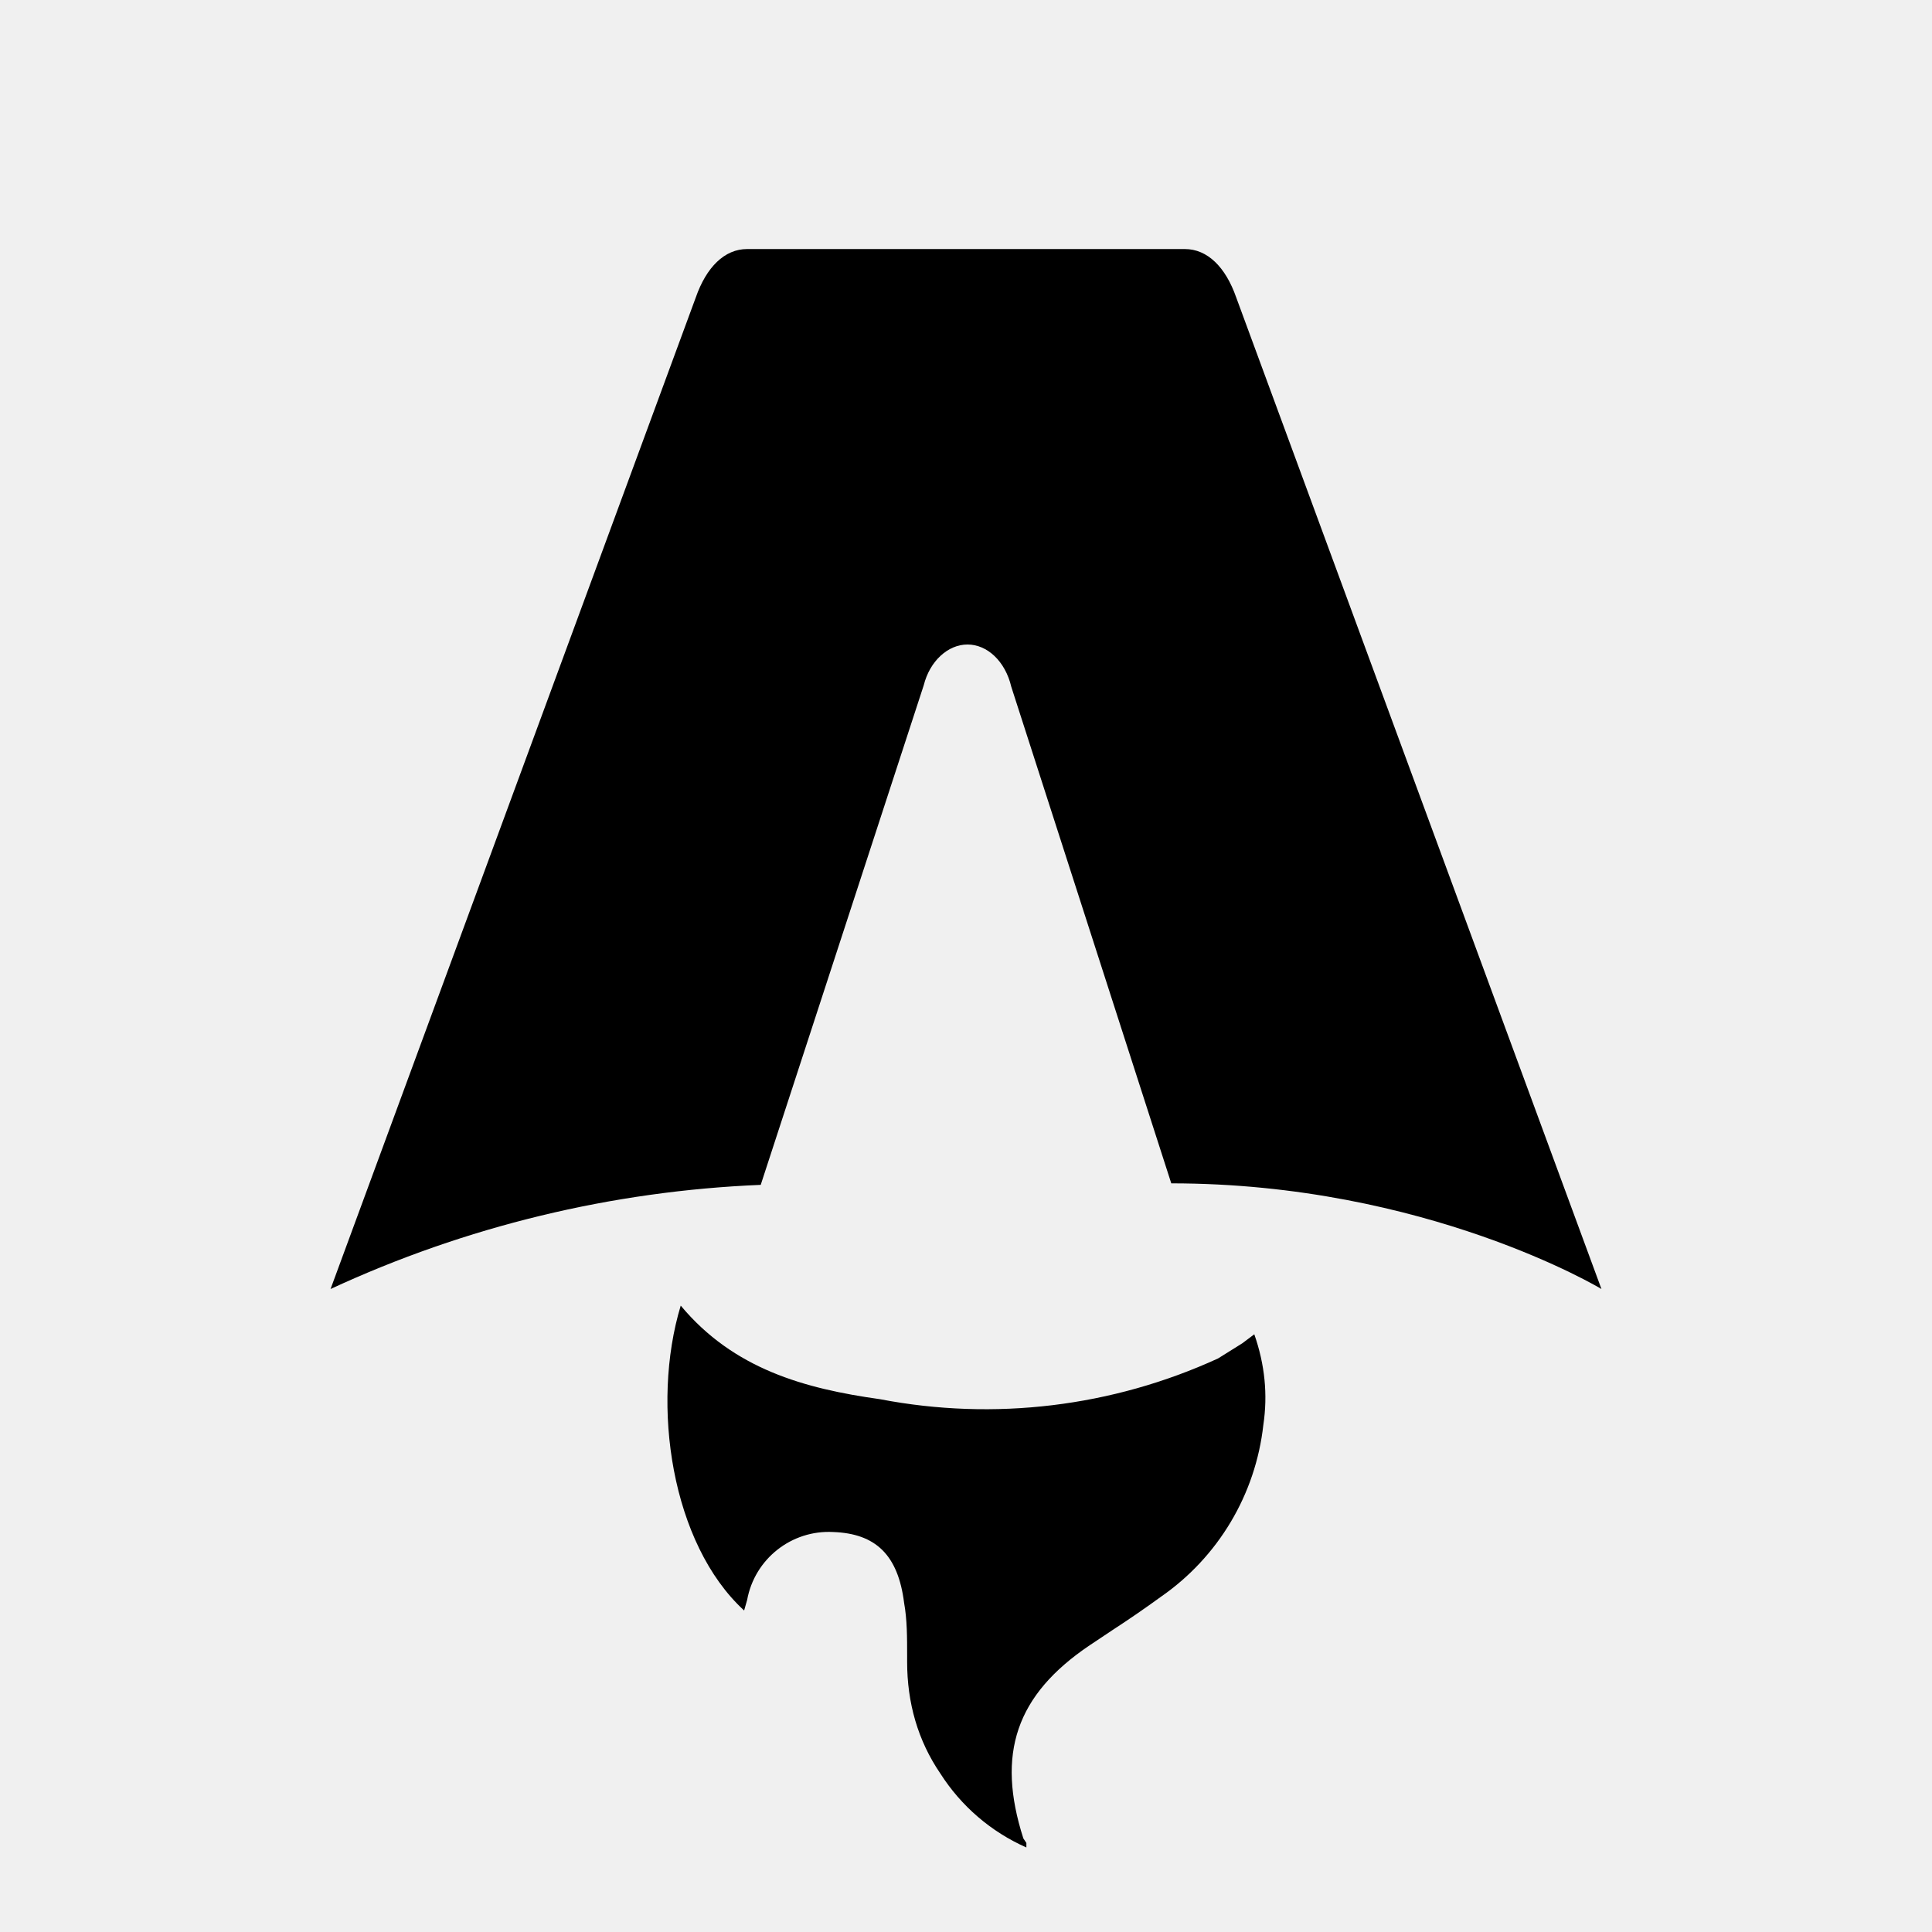
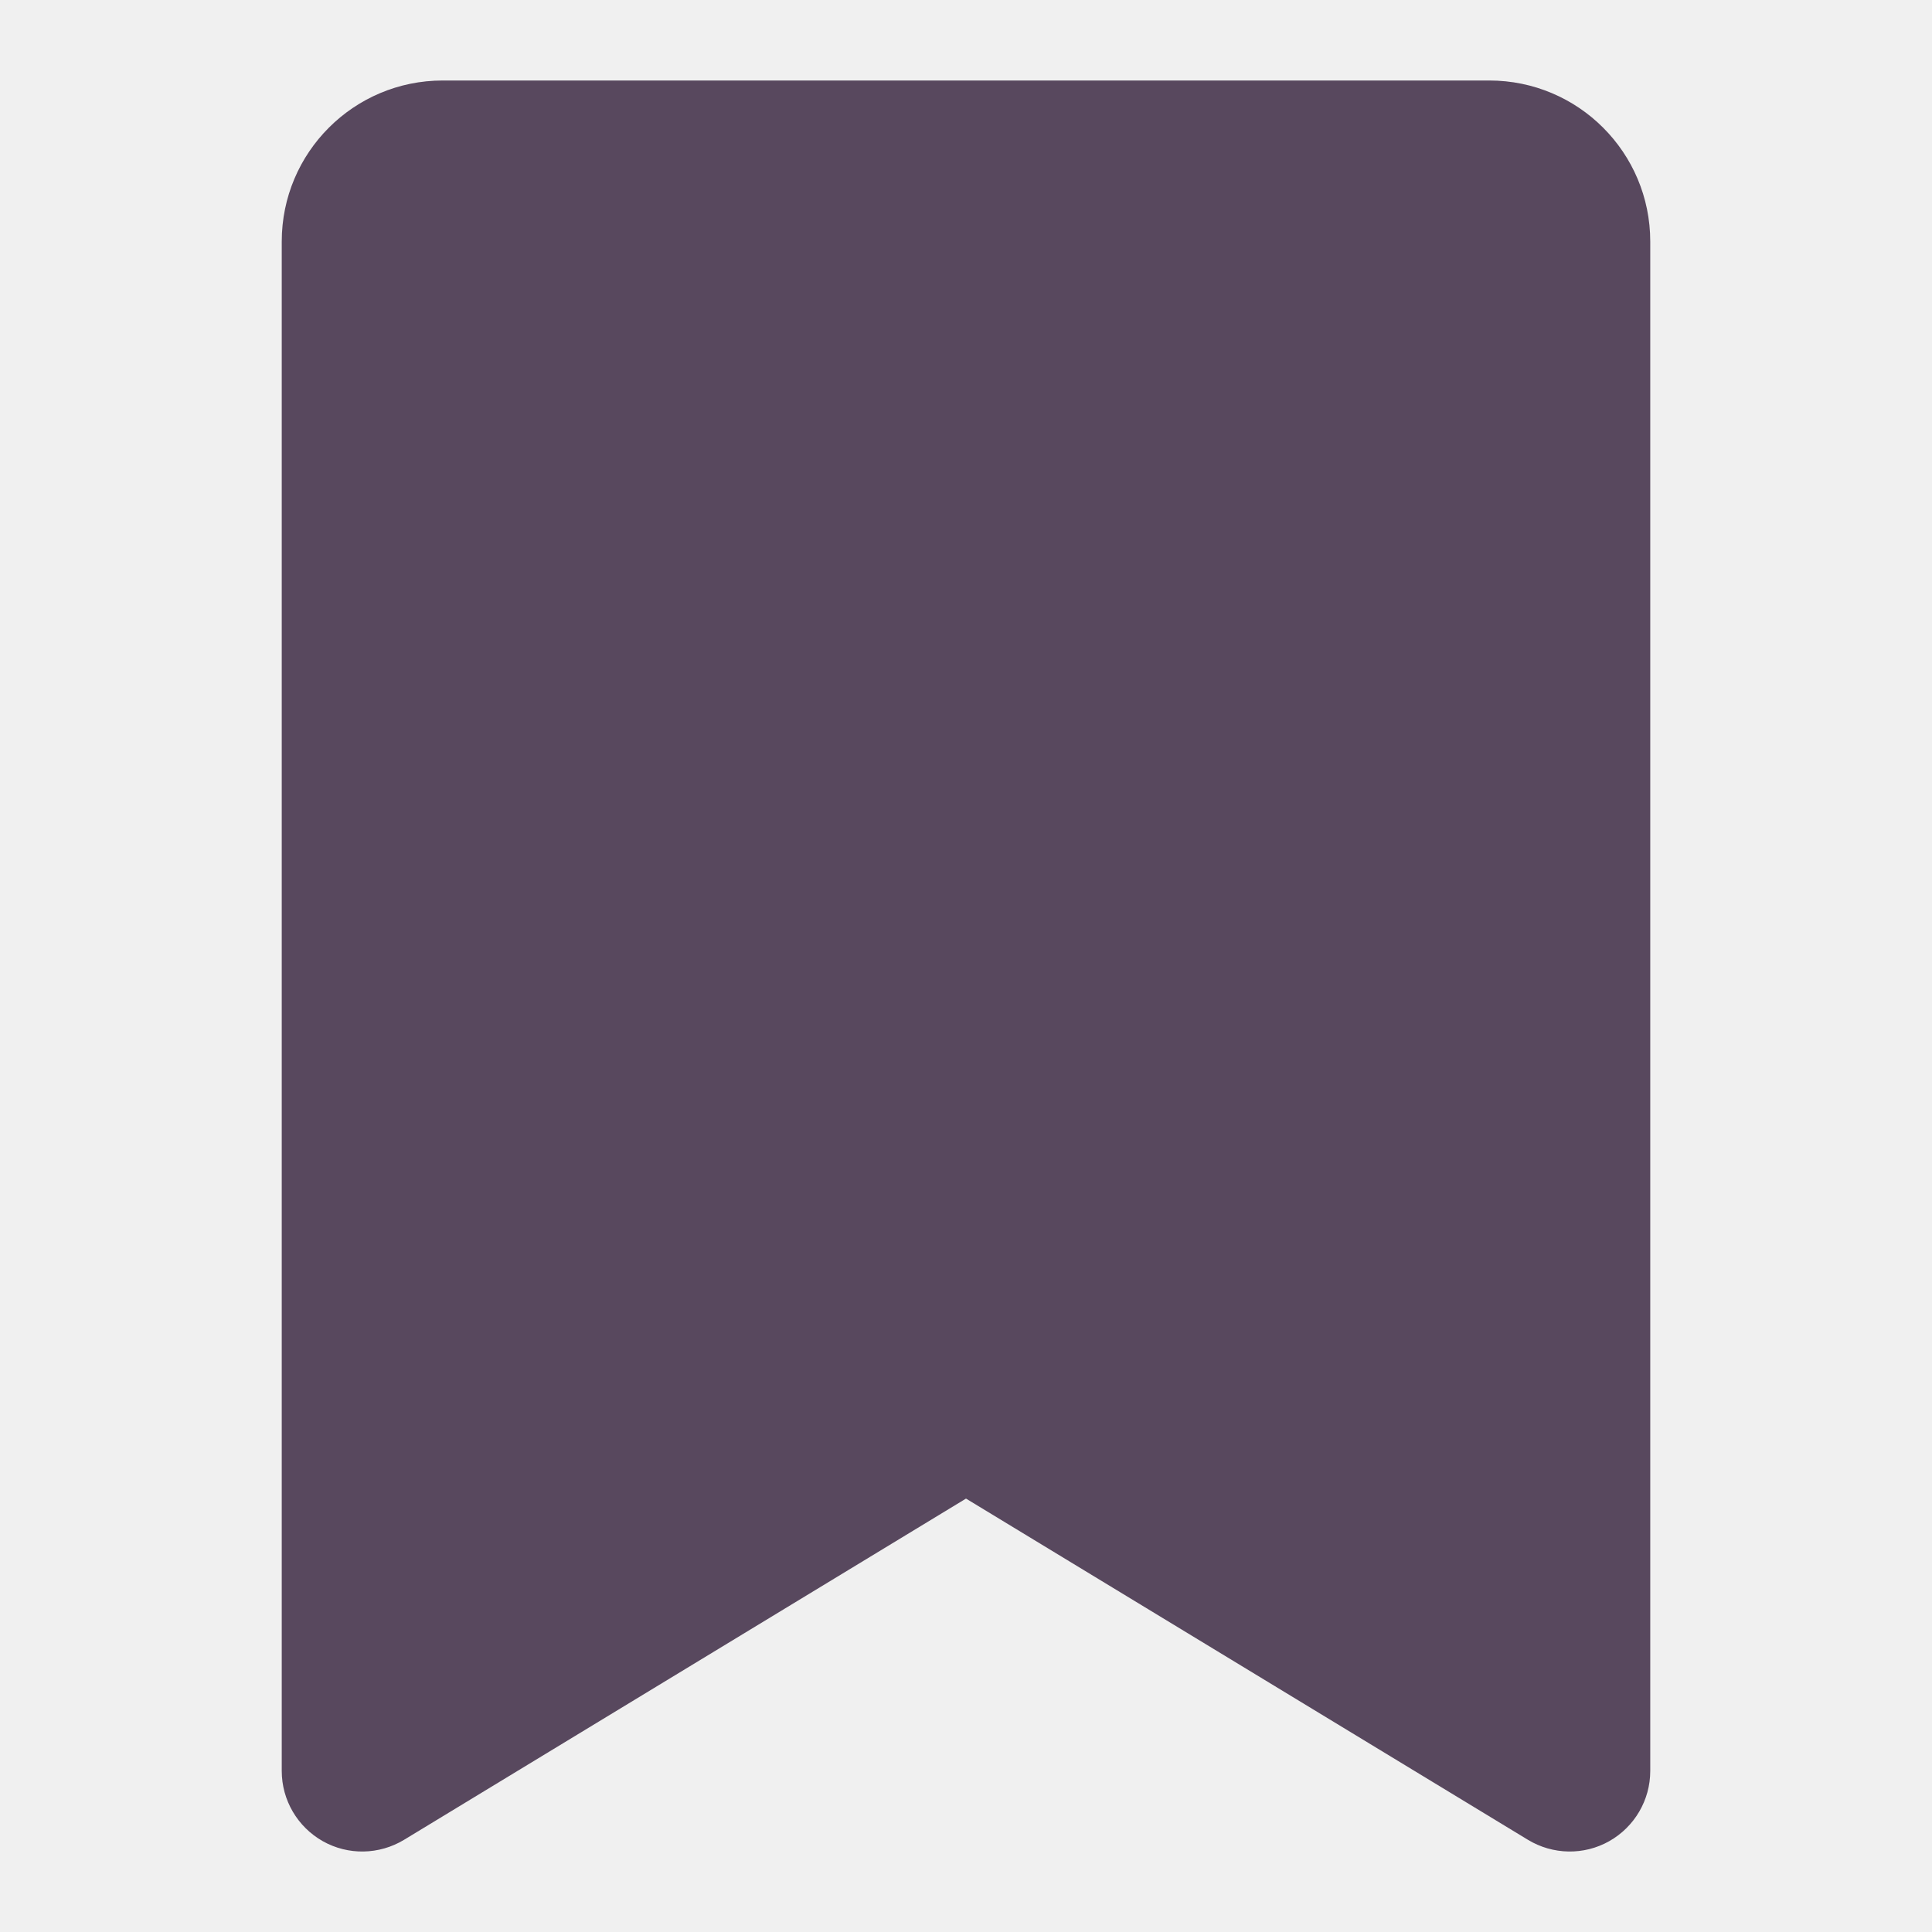
- <svg xmlns="http://www.w3.org/2000/svg" fill="none" viewBox="0 0 128 128">
-   <path d="M50.4 78.5a75.1 75.1 0 0 0-28.5 6.9l24.2-65.7c.7-2 1.9-3.2 3.4-3.2h29c1.5 0 2.7 1.2 3.4 3.2l24.2 65.7s-11.6-7-28.5-7L67 45.5c-.4-1.7-1.6-2.8-2.9-2.8-1.3 0-2.5 1.1-2.9 2.7L50.4 78.5Zm-1.1 28.2Zm-4.2-20.2c-2 6.6-.6 15.8 4.2 20.2a17.5 17.5 0 0 1 .2-.7 5.5 5.5 0 0 1 5.7-4.5c2.8.1 4.3 1.5 4.7 4.7.2 1.1.2 2.3.2 3.5v.4c0 2.7.7 5.2 2.2 7.4a13 13 0 0 0 5.7 4.9v-.3l-.2-.3c-1.8-5.6-.5-9.5 4.4-12.8l1.5-1a73 73 0 0 0 3.2-2.2 16 16 0 0 0 6.8-11.4c.3-2 .1-4-.6-6l-.8.6-1.6 1a37 37 0 0 1-22.4 2.7c-5-.7-9.7-2-13.2-6.2Z" />
+ <svg xmlns="http://www.w3.org/2000/svg" width="24" height="24" viewBox="0 0 24 24" fill="none">
+   <path d="M5.5 1C4.395 1 3.5 1.895 3.5 3V22C3.5 22.361 3.695 22.694 4.01 22.872C4.324 23.049 4.71 23.042 5.019 22.855L12 18.616L18.981 22.855C19.29 23.042 19.676 23.049 19.99 22.872C20.305 22.694 20.5 22.361 20.5 22V3C20.5 1.895 19.605 1 18.5 1H5.5Z" />
  <style>
-         path { fill: #000; }
-         @media (prefers-color-scheme: dark) {
-             path { fill: #FFF; }
-         }
-     </style>
+     path {
+       fill: #58485e;
+     }
+ 
+     @media (prefers-color-scheme: dark) {
+       path {
+         fill: #f8f5fc;
+       }
+     }
+   </style>
</svg>
